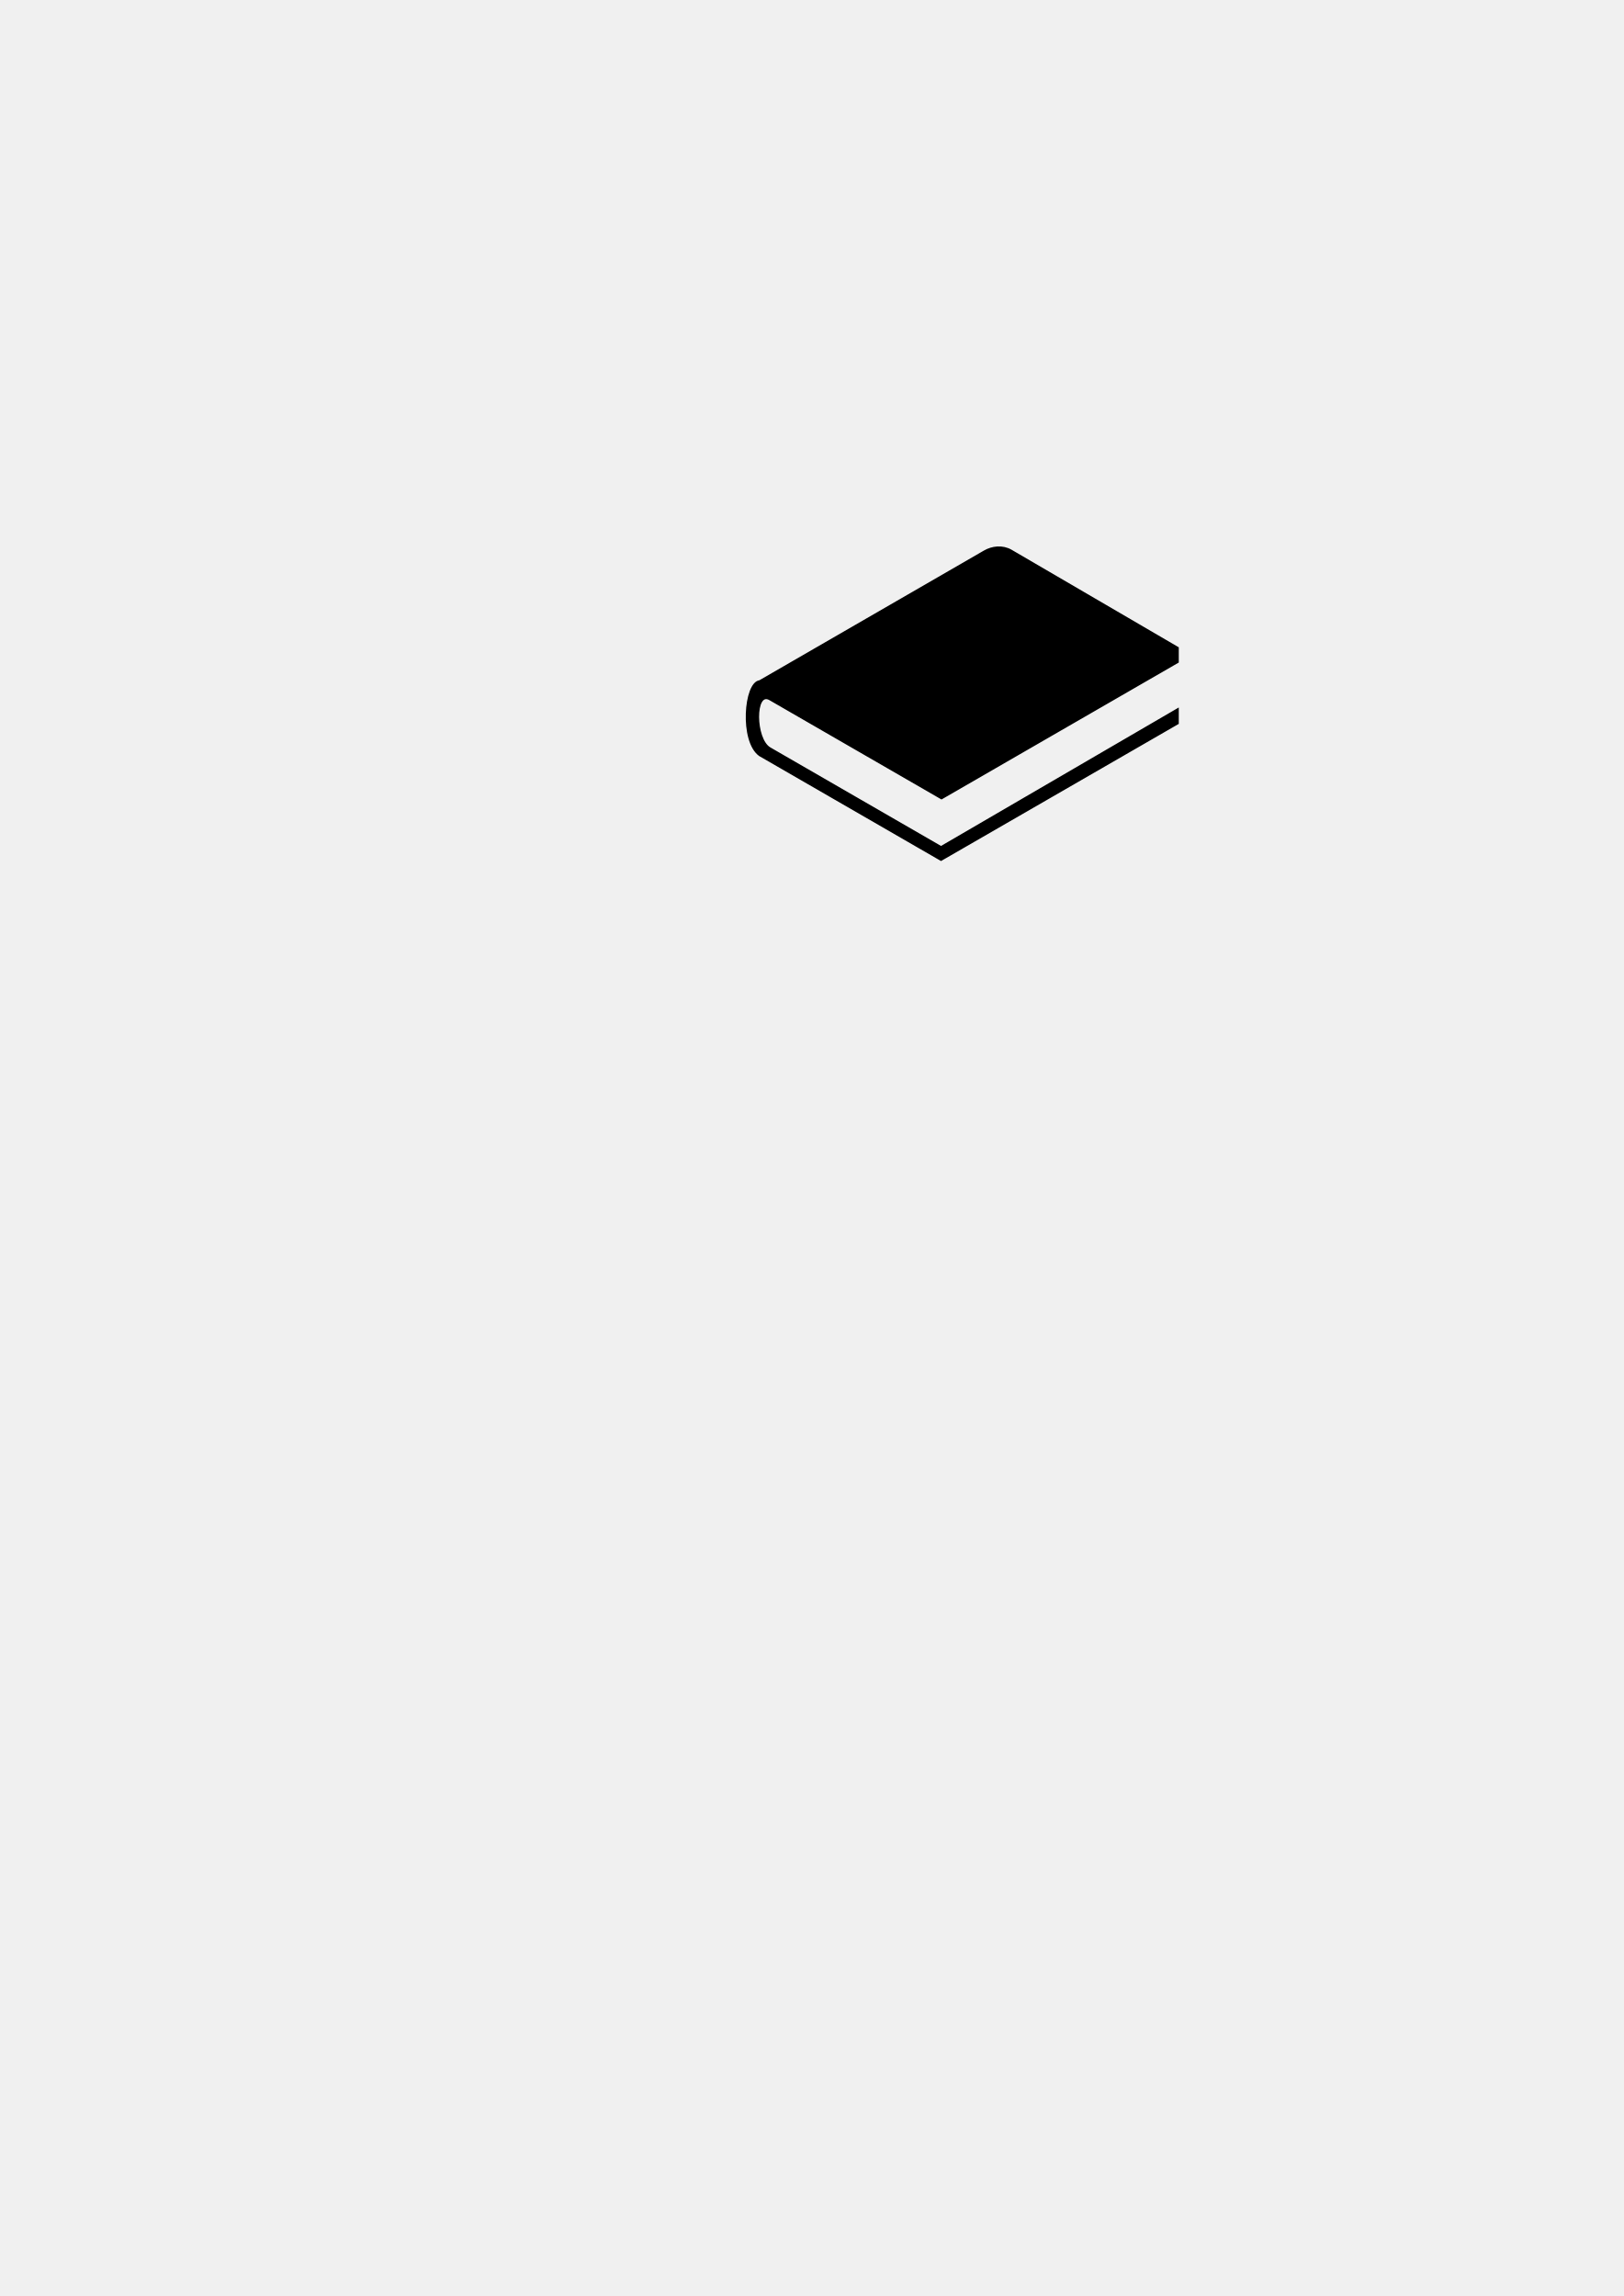
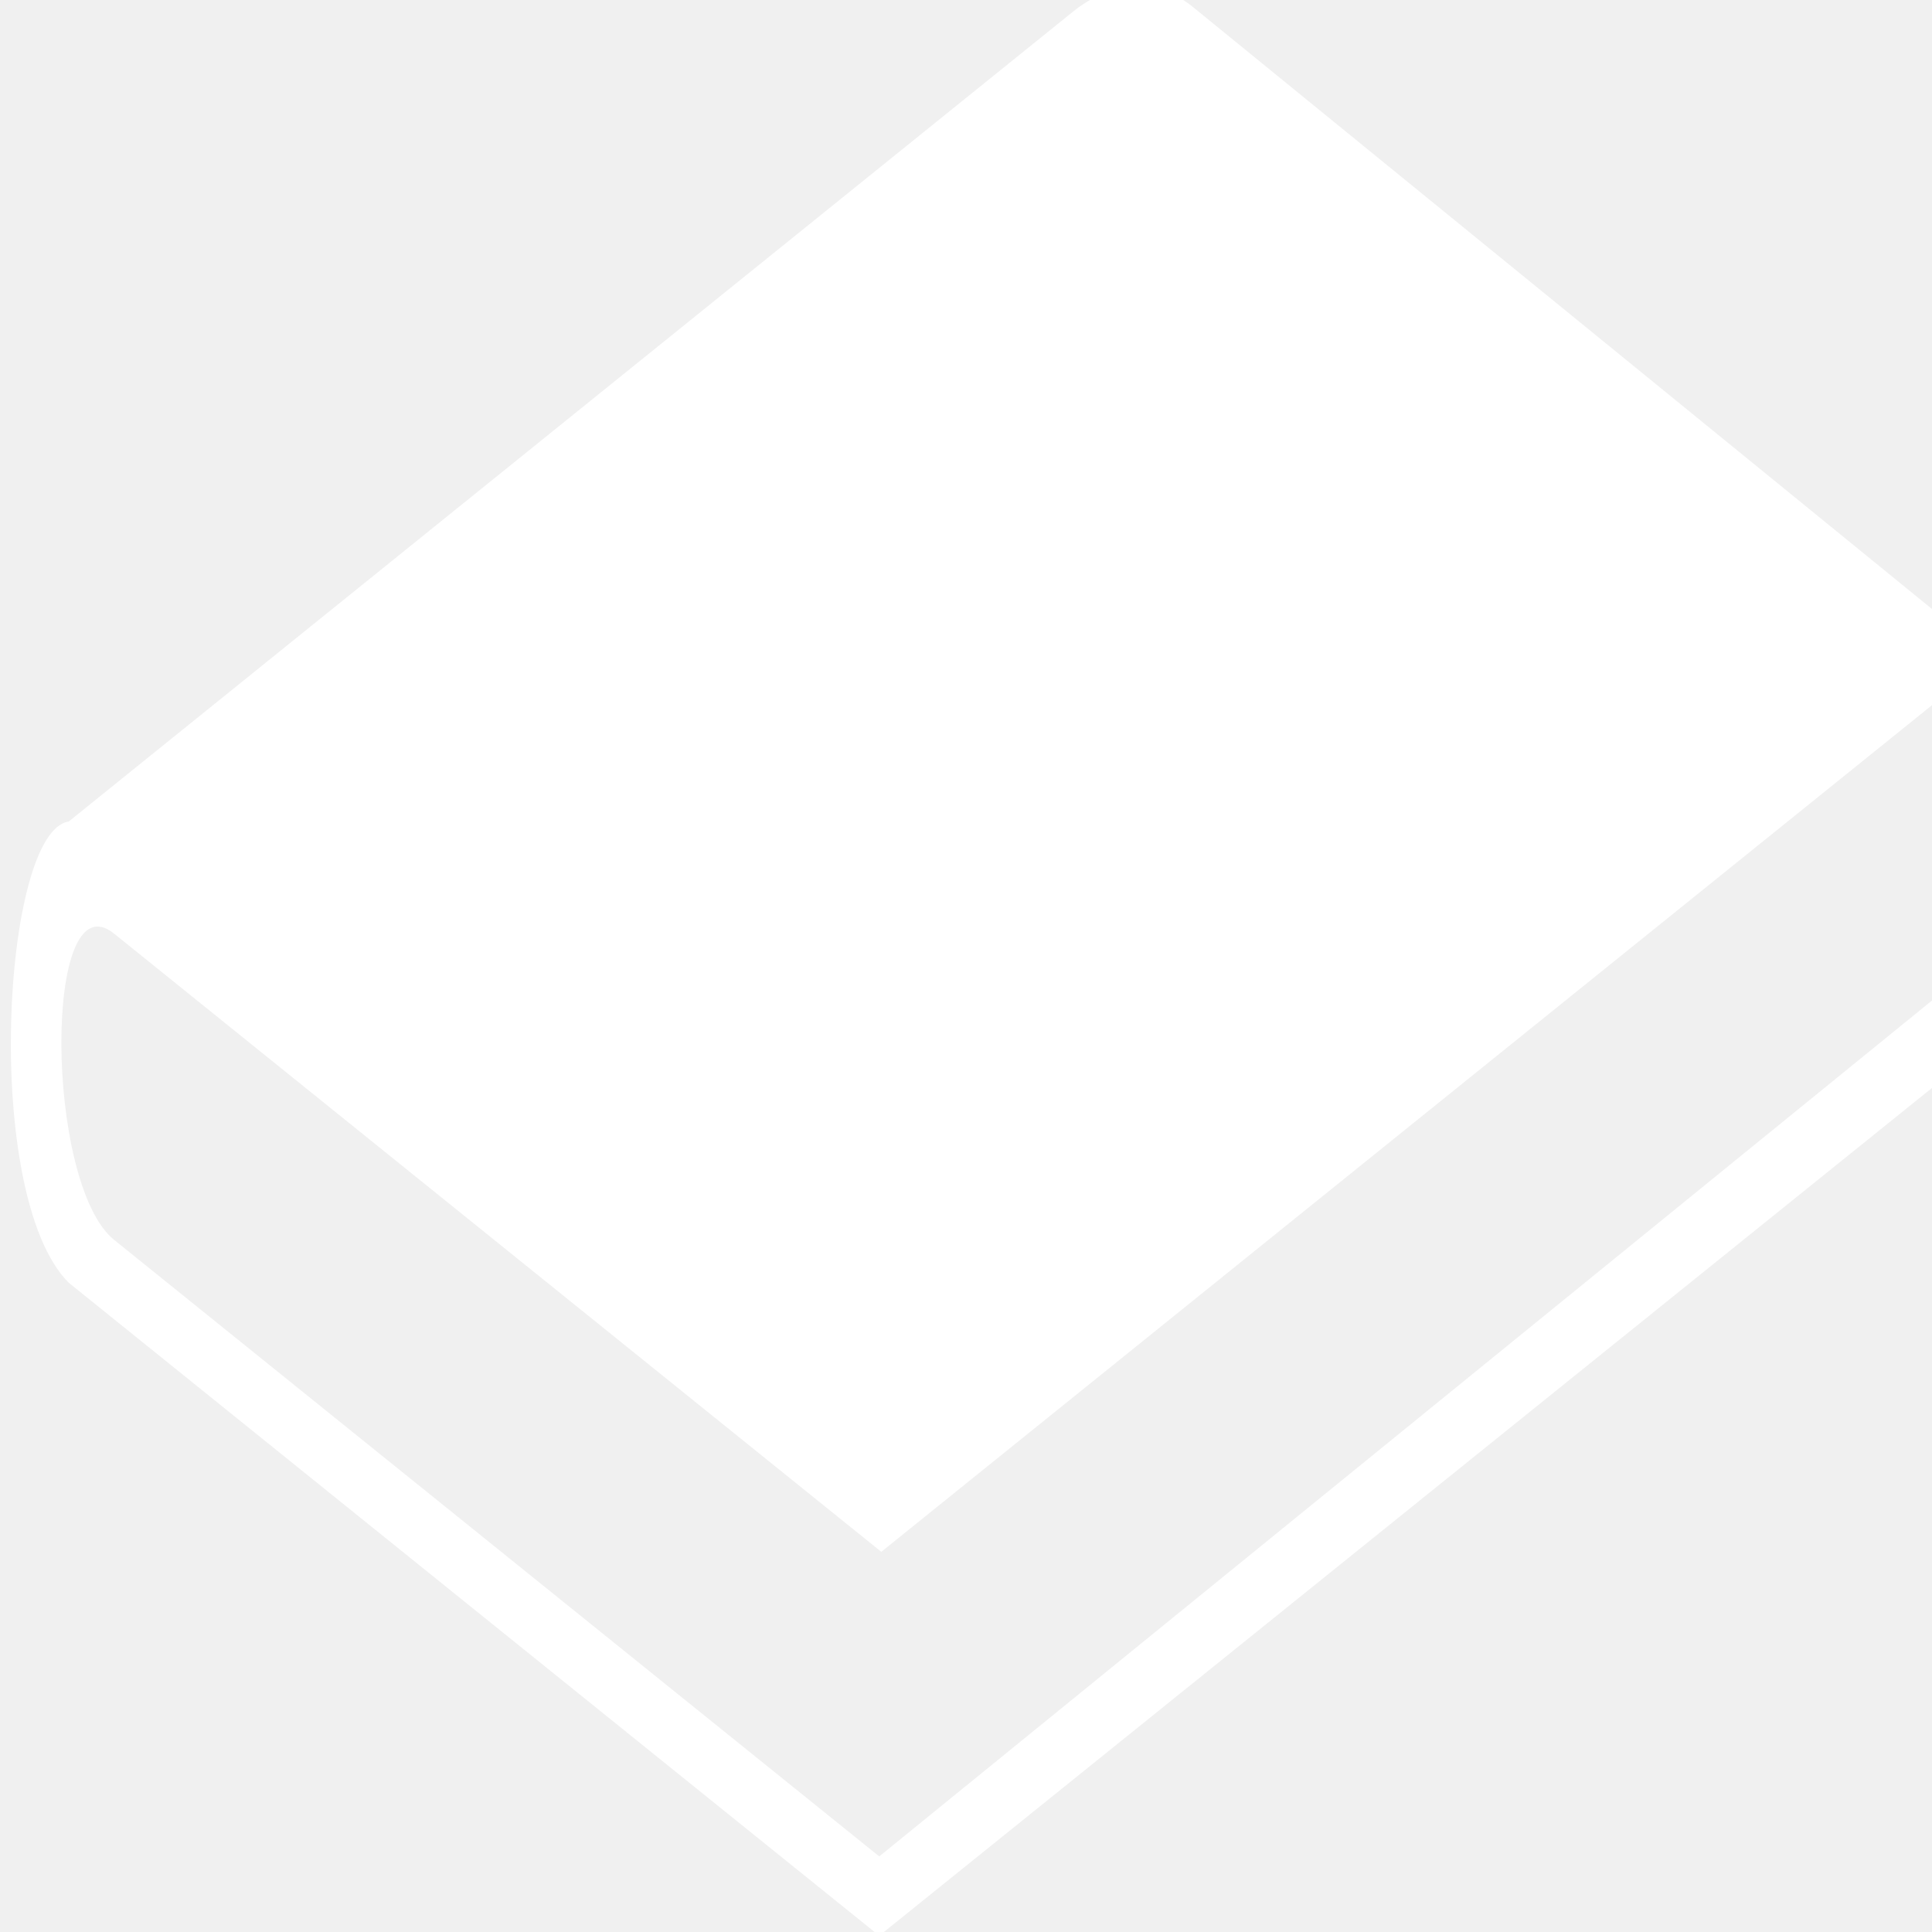
- <svg xmlns="http://www.w3.org/2000/svg" width="210mm" height="297mm" viewBox="0 0 210 297" version="1.1" id="svg8">
+ <svg xmlns="http://www.w3.org/2000/svg" width="32mm" height="32mm" viewBox="0 0 32 32" version="1.1" id="svg8">
  <defs id="defs2">
    </defs>
-   <g id="layer1">
-     <path style="fill:#000000;stroke:#000000;stroke-width:0.265px;stroke-linecap:butt;stroke-linejoin:miter;stroke-opacity:1" d="M 152.324,83.809 130.78,71.236 c -1.124,-0.656 -2.467,-0.478 -3.452,0.091 L 98.255,88.126 c -1.92,0.195 -2.518,7.745 -10e-7,9.558 L 121.708,111.226 152.324,93.56 V 91.746 L 121.708,109.58 99.57,96.799 c -2.006,-1.158 -2.063,-7.539 0,-6.348 L 121.768,103.266 152.324,85.625 Z" id="path3773" />
+   <g id="layer1" transform="translate(0,-265)">
+     <path style="fill:#ffffff;stroke:none;stroke-width:0.179px;stroke-linecap:butt;stroke-linejoin:miter;stroke-opacity:1" d="M 32.088,275.159 19.756,265.114 c -0.644,-0.524 -1.412,-0.382 -1.976,0.073 L 1.137,278.608 c -1.099,0.156 -1.442,6.188 0,7.637 L 14.563,297.062 32.088,282.949 v -1.449 L 14.563,295.748 1.89,285.536 c -1.148,-0.925 -1.181,-6.023 0,-5.072 l 12.707,10.239 17.492,-14.095 z" id="path3773" />
  </g>
</svg>
